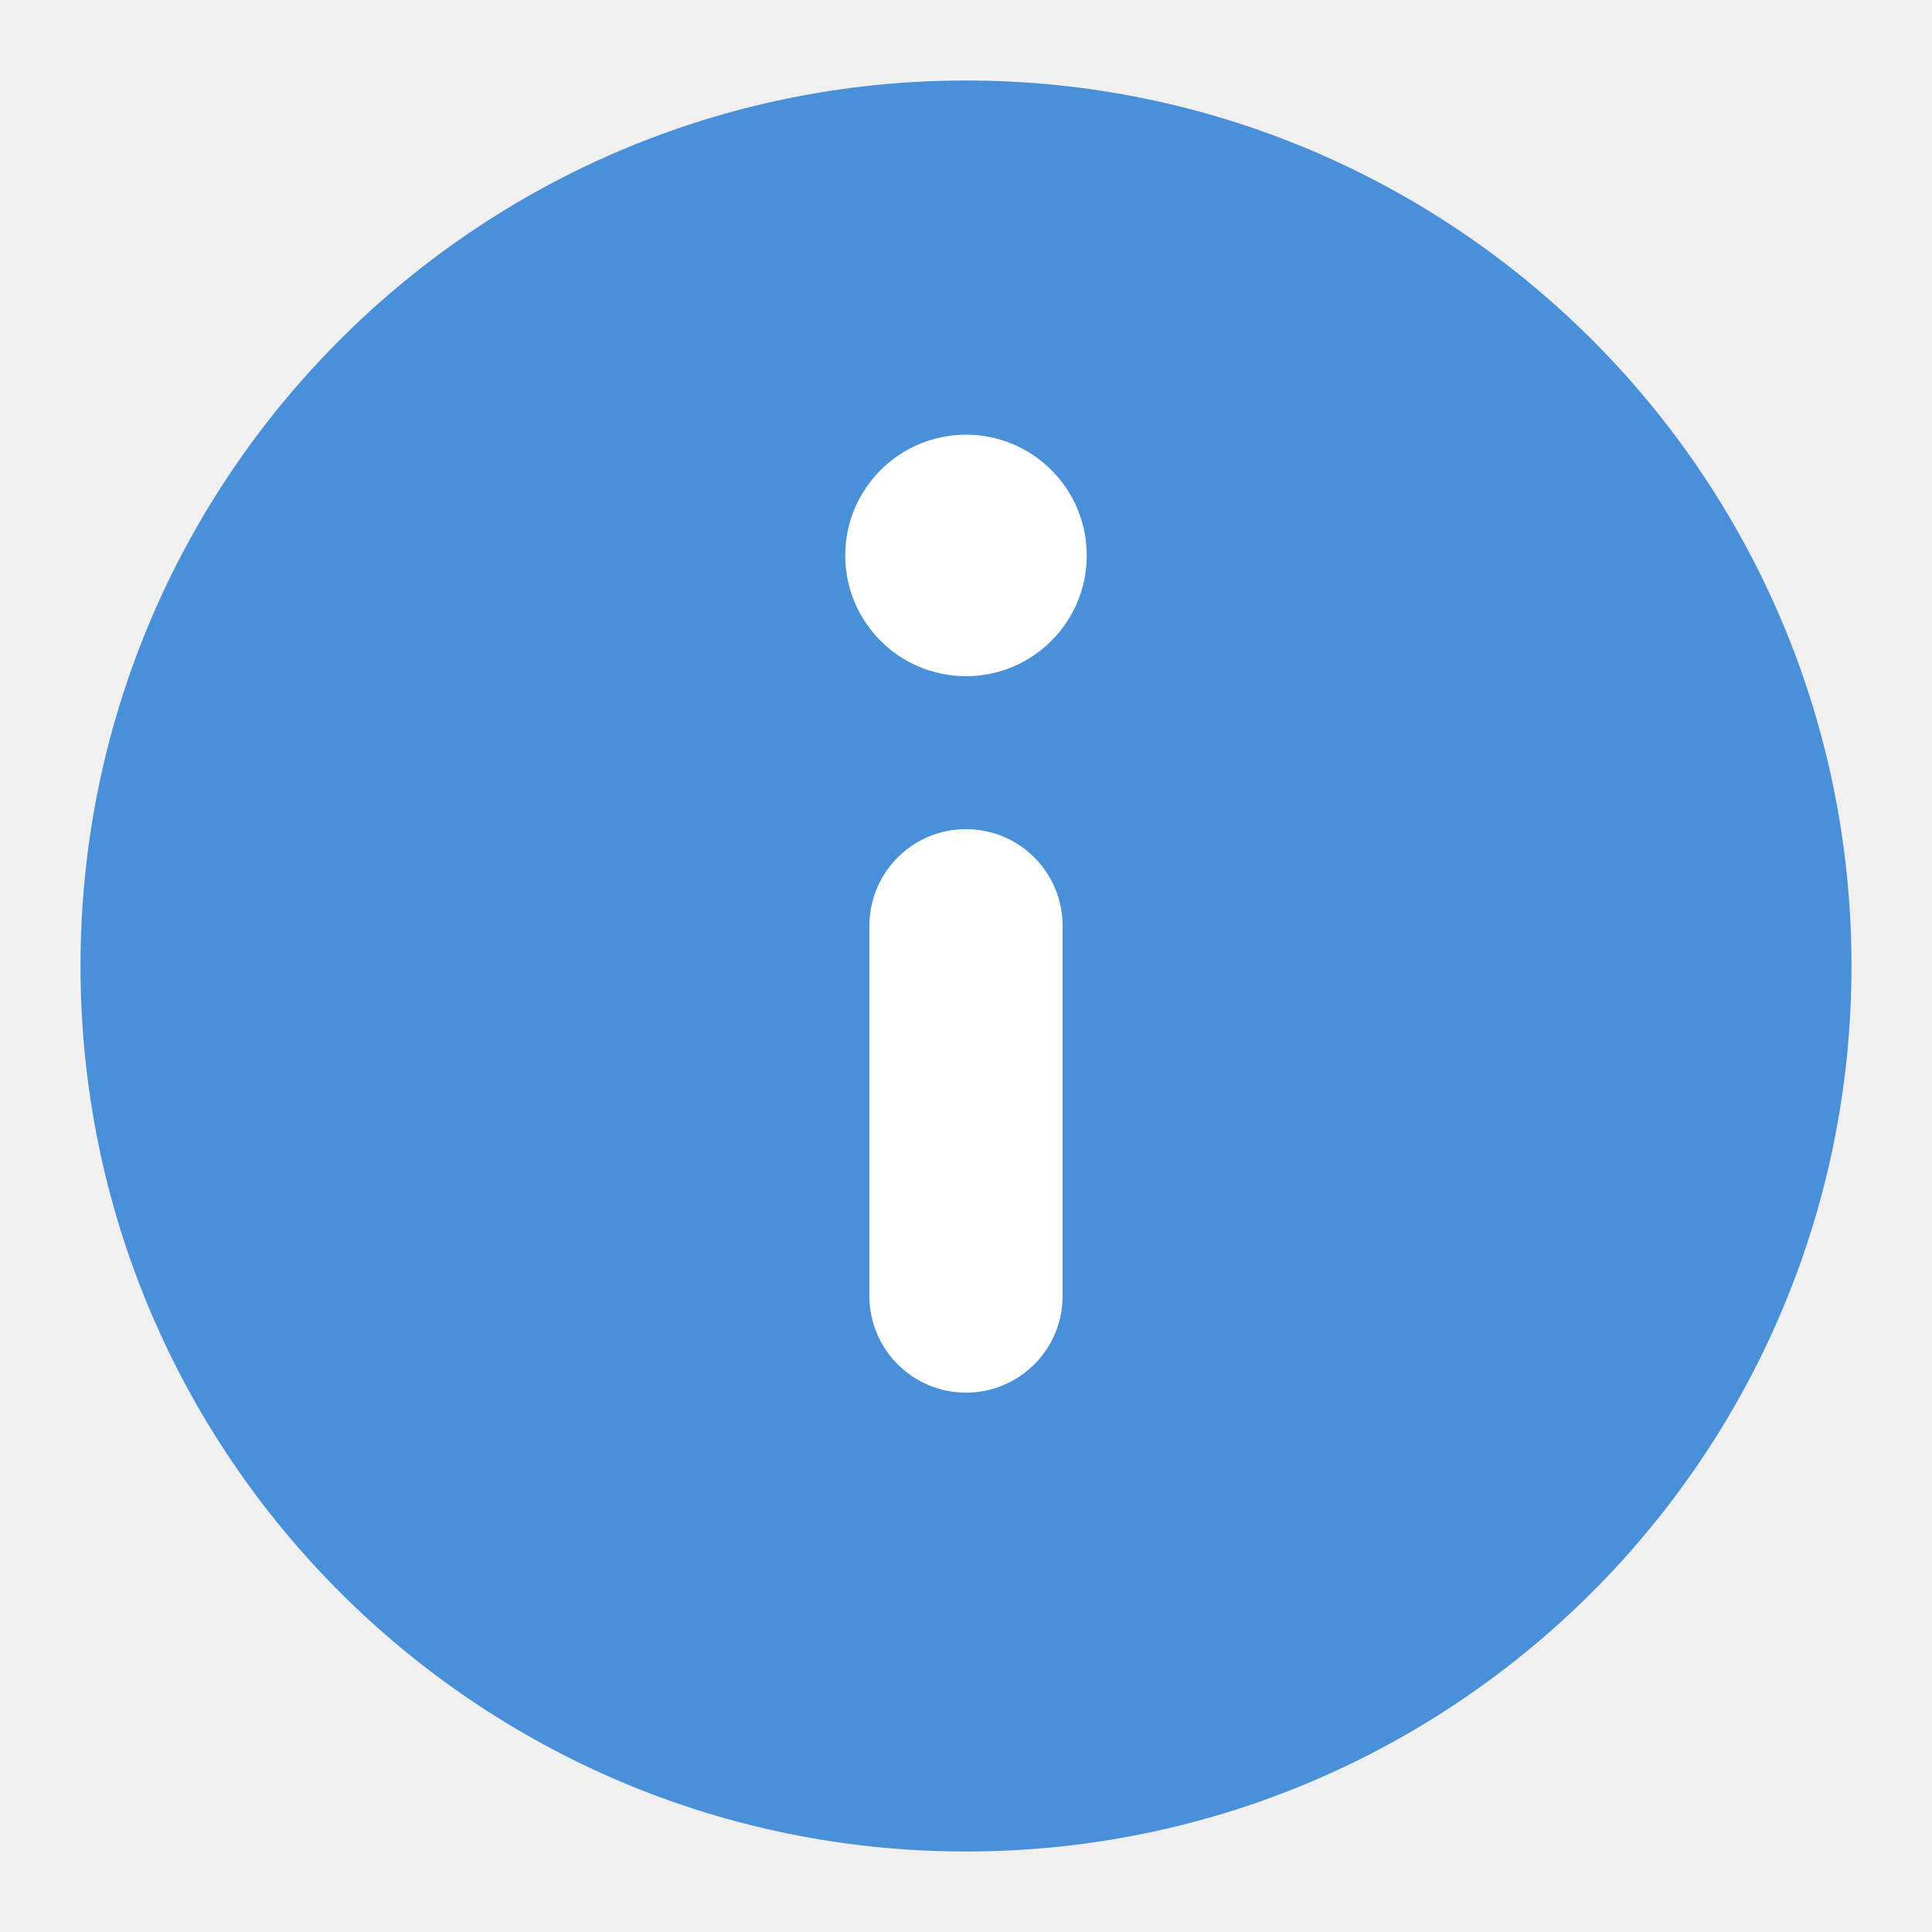
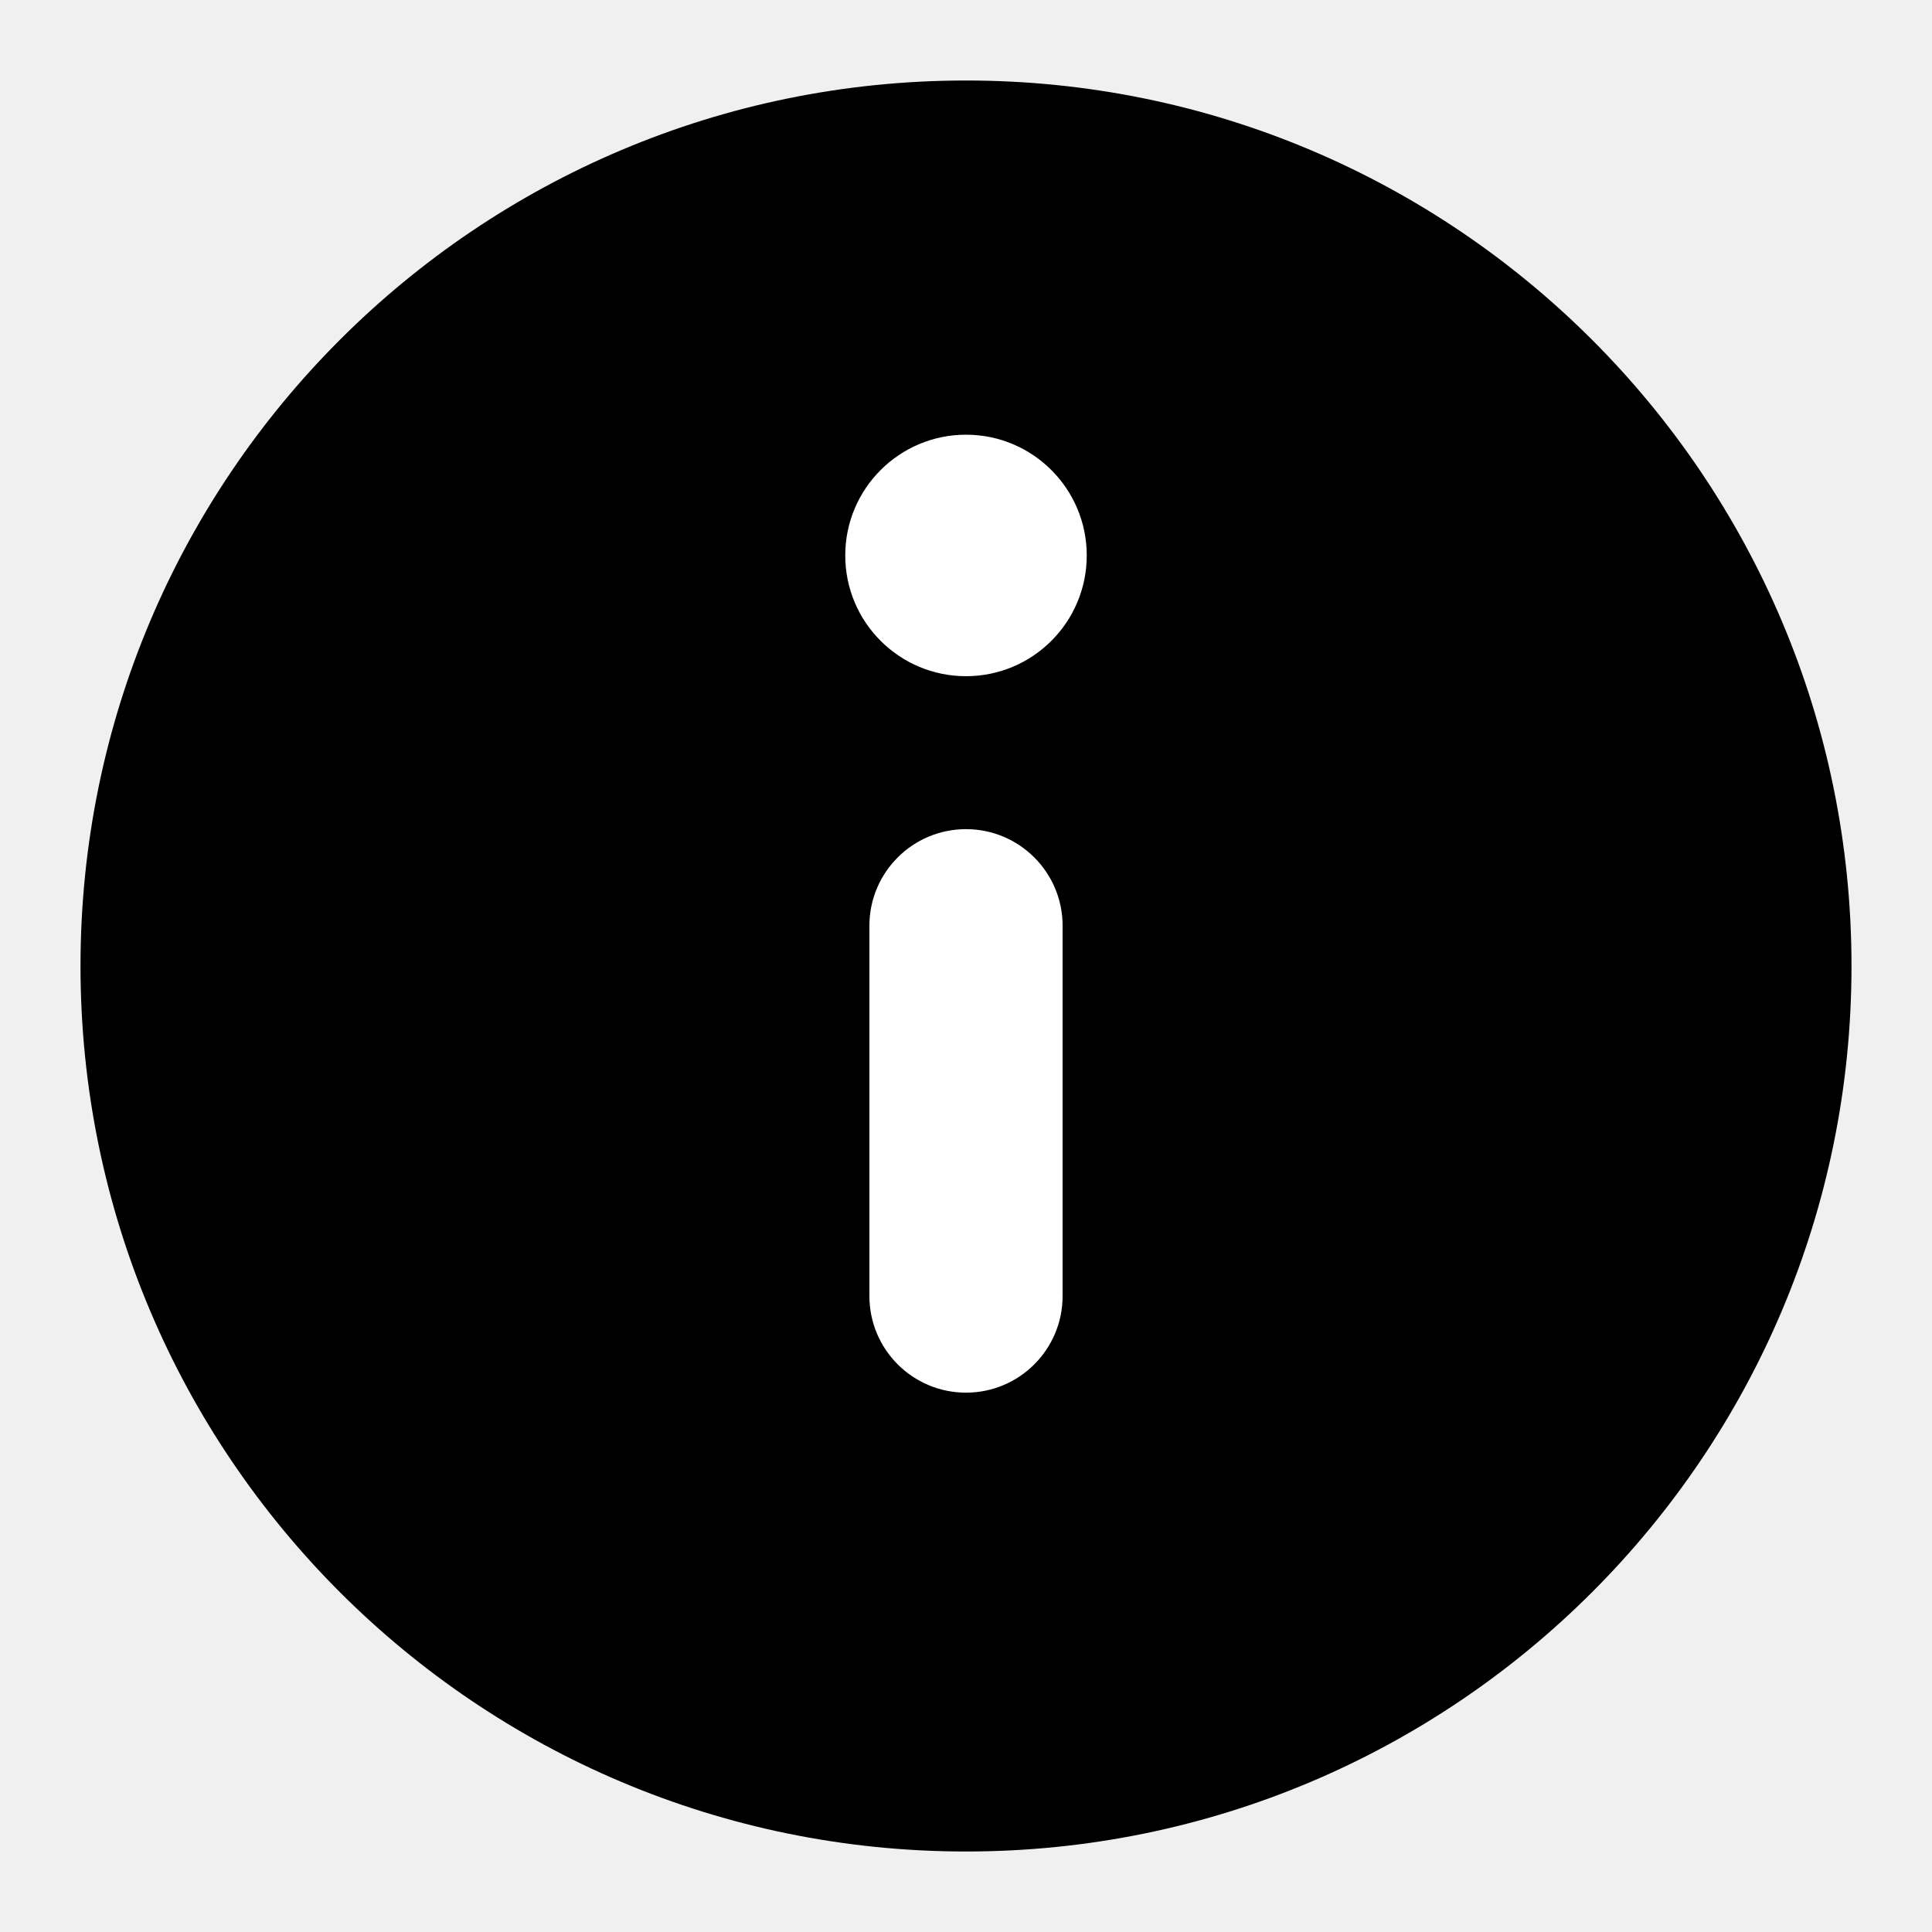
<svg xmlns="http://www.w3.org/2000/svg" width="24" height="24" viewBox="0 0 24 24">
-   <circle cx="12" cy="12" r="11" fill="#4a90d9" />
+   <circle cx="12" cy="12" r="11" fill="currentColor" />
  <rect x="10.8" y="10.3" width="2.4" height="7" rx="1.2" fill="#ffffff" />
  <circle cx="12" cy="6.9" r="1.5" fill="#ffffff" />
</svg>
